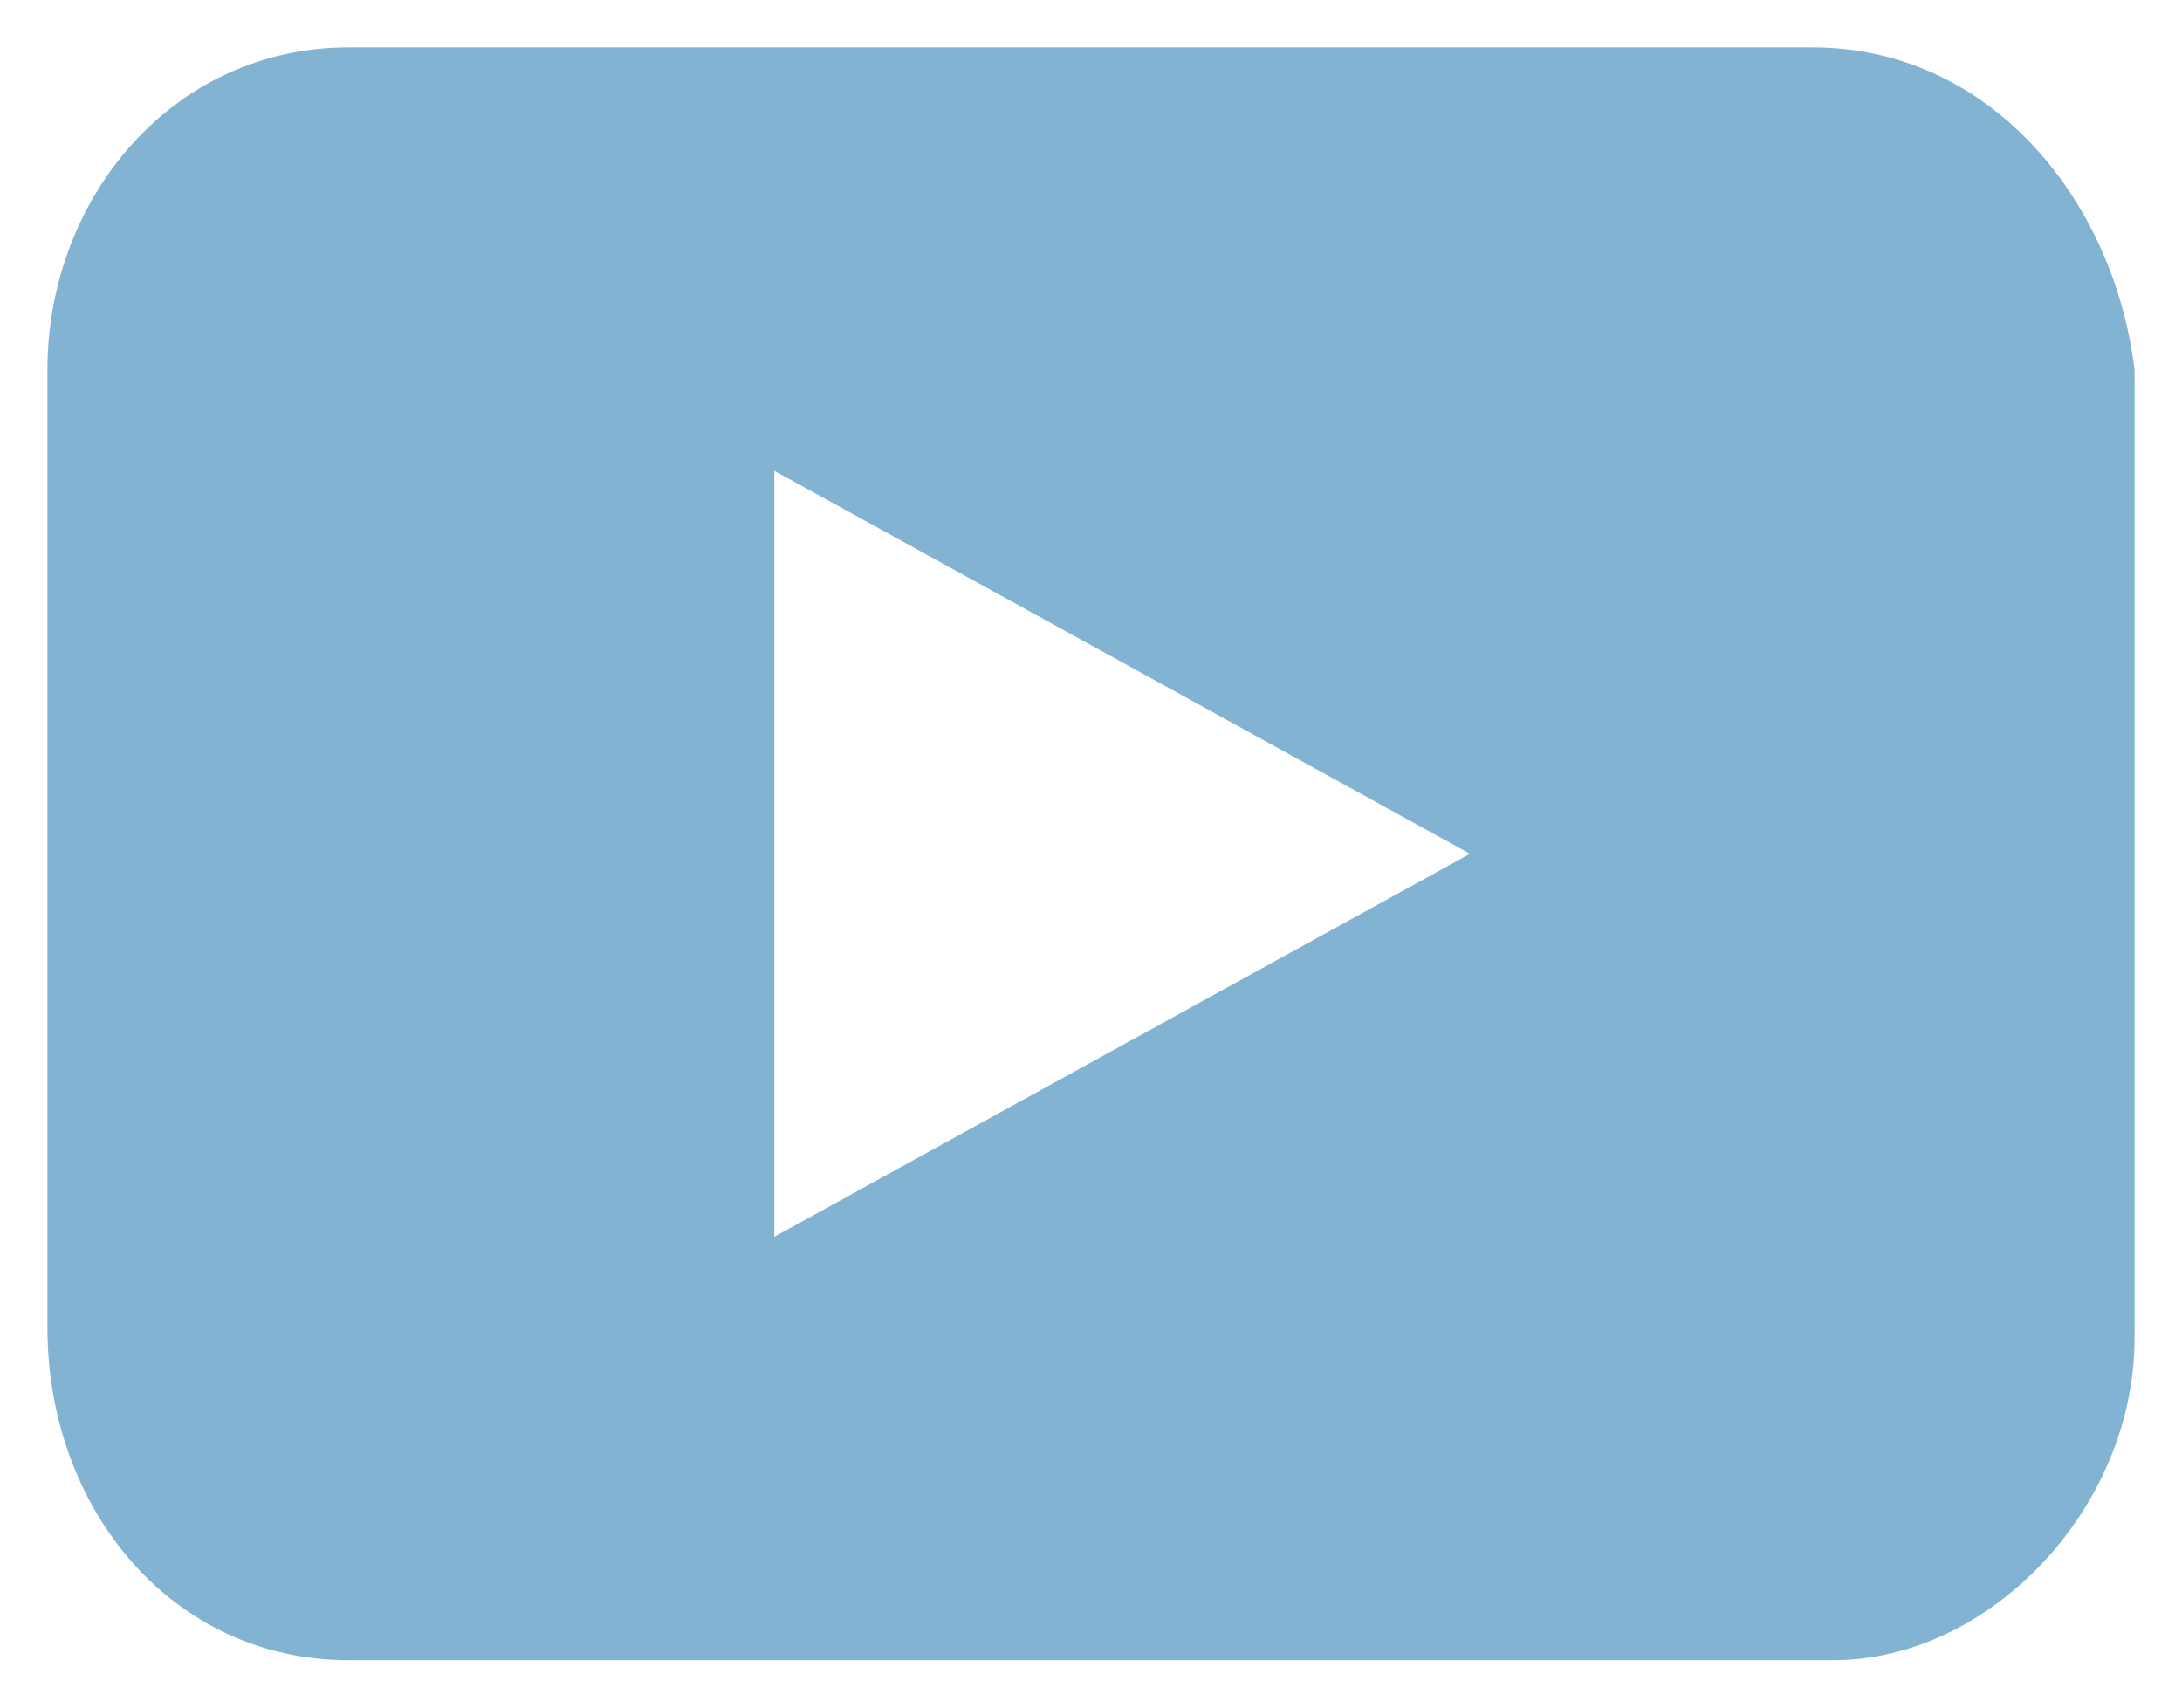
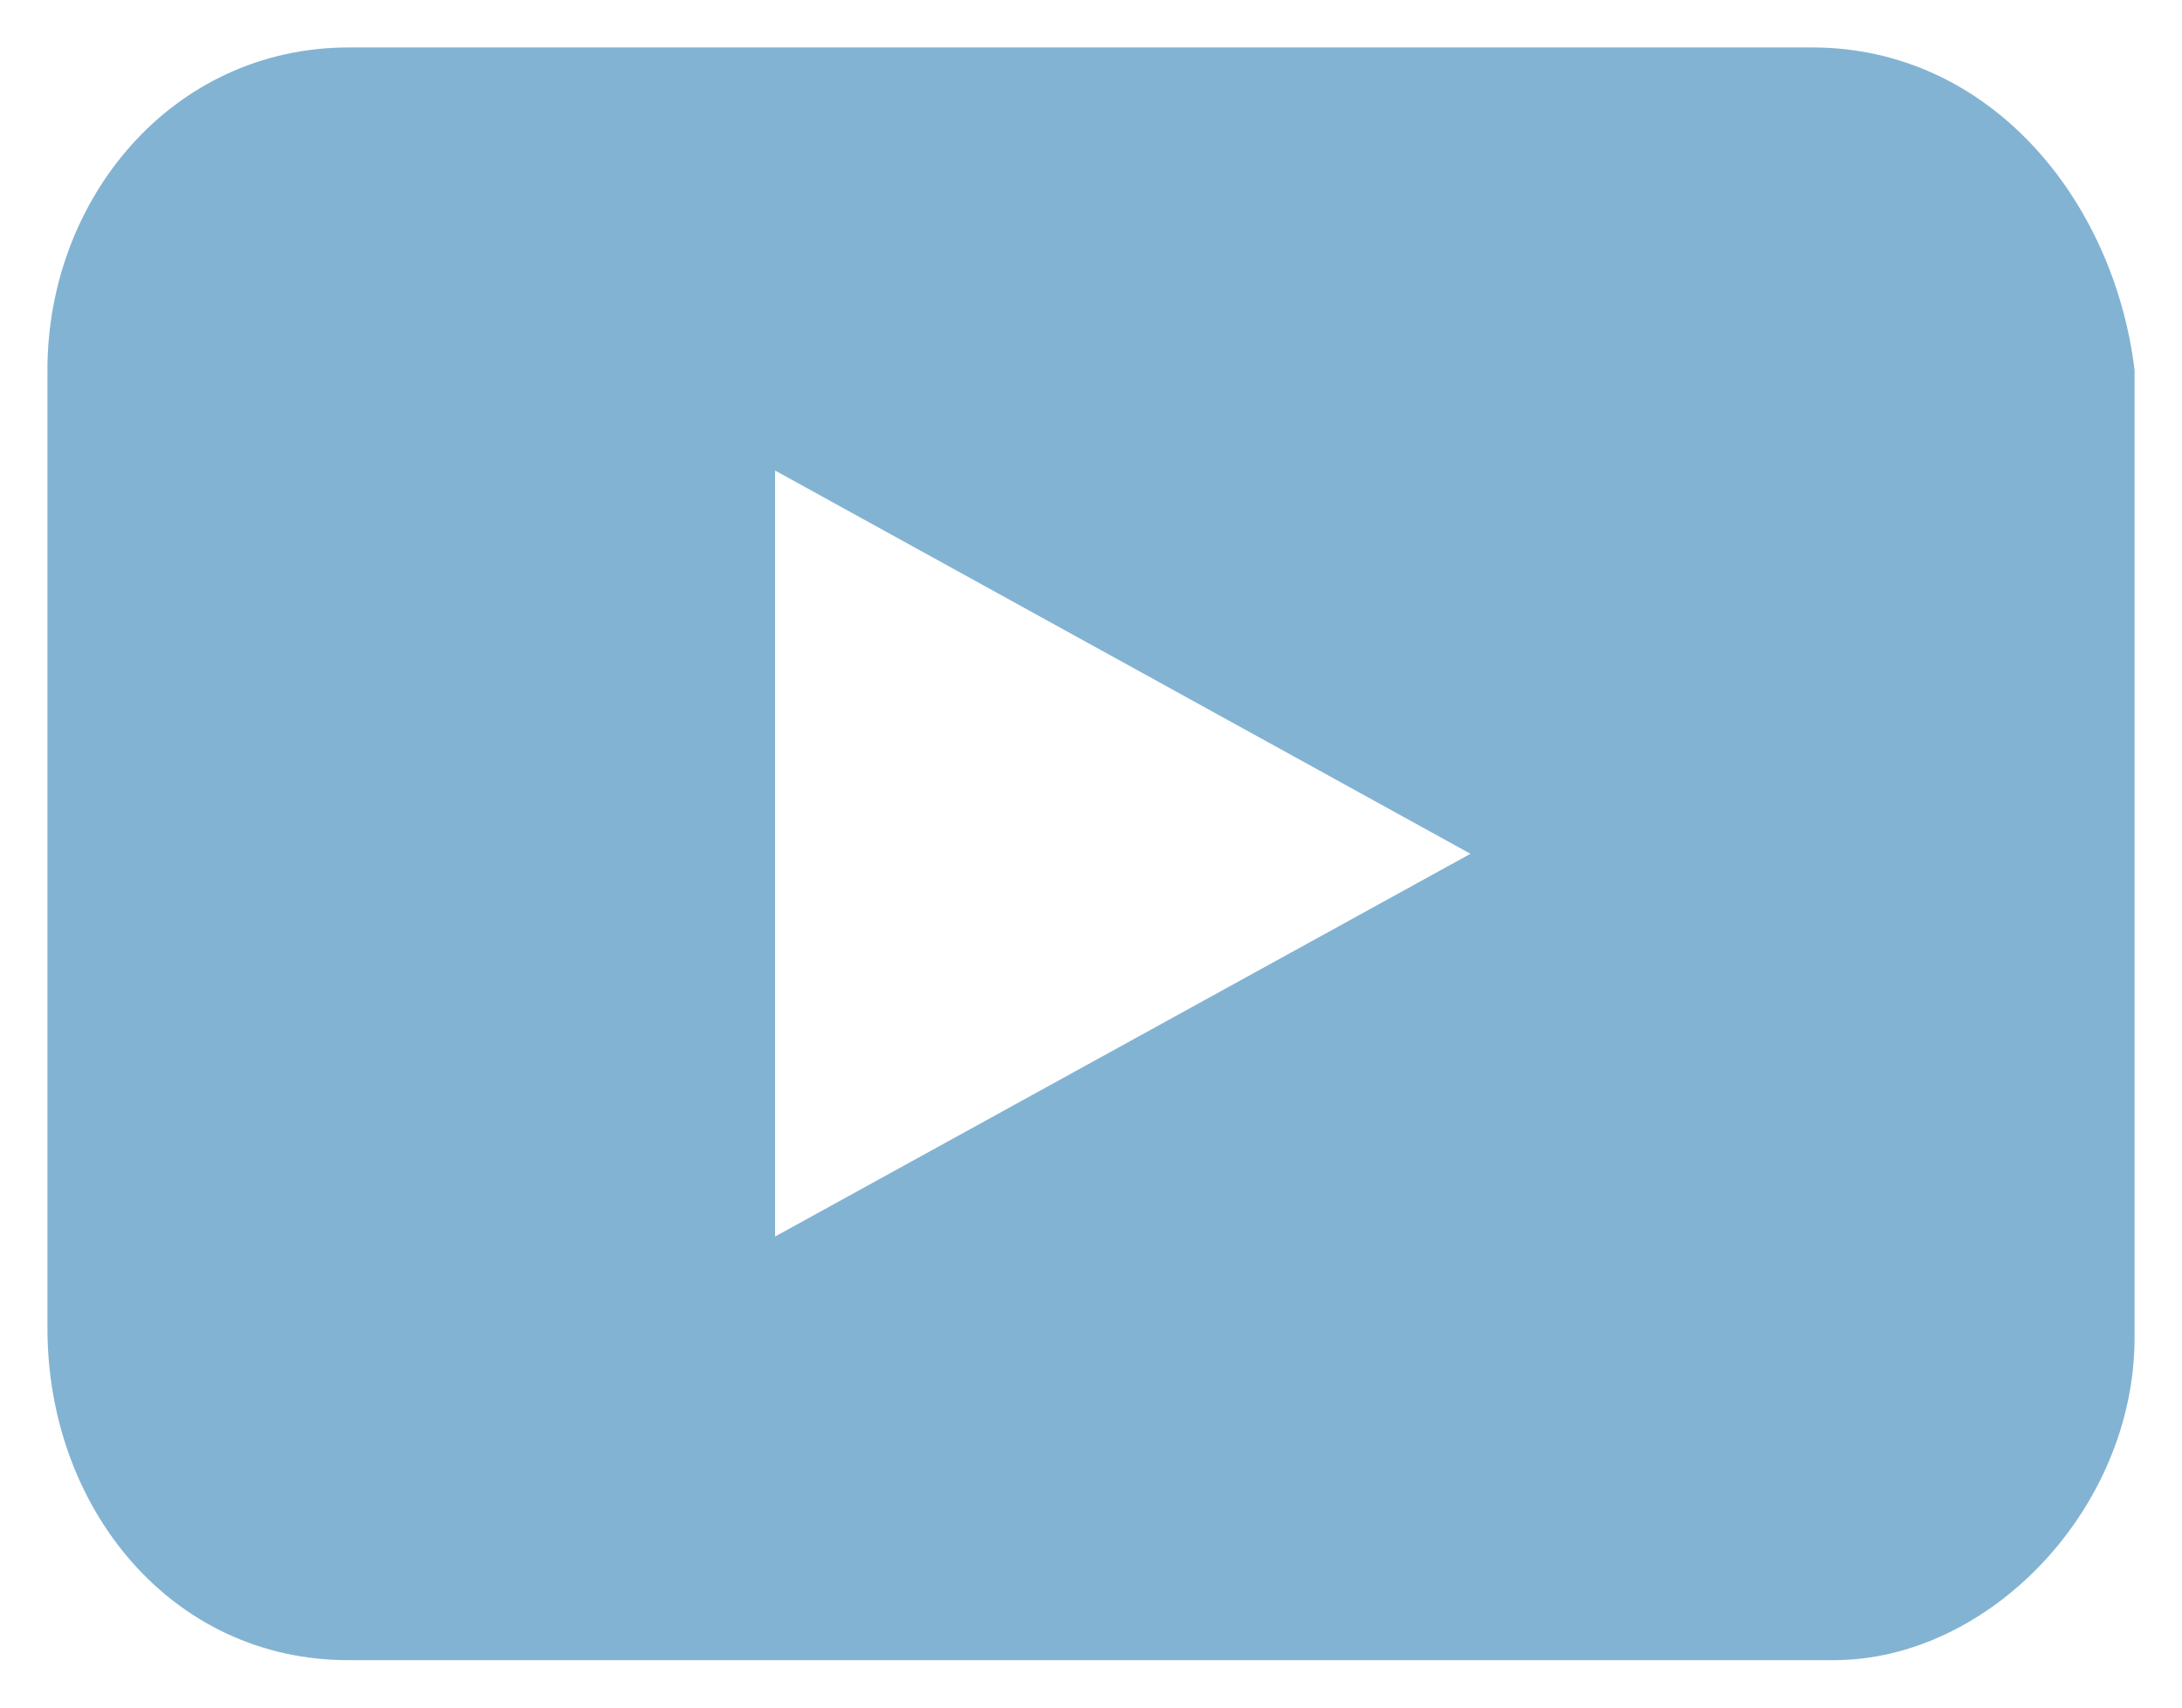
- <svg xmlns="http://www.w3.org/2000/svg" width="23" height="18" viewBox="0 0 23 18" fill="none">
-   <path d="M19.107 0.5H3.674C1.814 0.5 0.5 2.094 0.5 3.9V13.994C0.5 15.906 1.814 17.5 3.674 17.5H19.326C20.968 17.5 22.5 15.906 22.5 14.1V3.9C22.281 2.094 20.968 0.5 19.107 0.5ZM8.162 13.037V4.963L15.495 9L8.162 13.037Z" fill="#83B3D3" />
+ <svg xmlns="http://www.w3.org/2000/svg" width="23" height="18" fill="none">
+   <path d="M19.1.5H3.68C1.81.5.5 2.1.5 3.9V14c0 1.9 1.31 3.5 3.17 3.5h15.66c1.64 0 3.17-1.6 3.17-3.4V3.9C22.28 2.1 20.97.5 19.1.5ZM8.17 13.04V4.96L15.5 9l-7.34 4.04Z" fill="#83B3D3" />
</svg>
